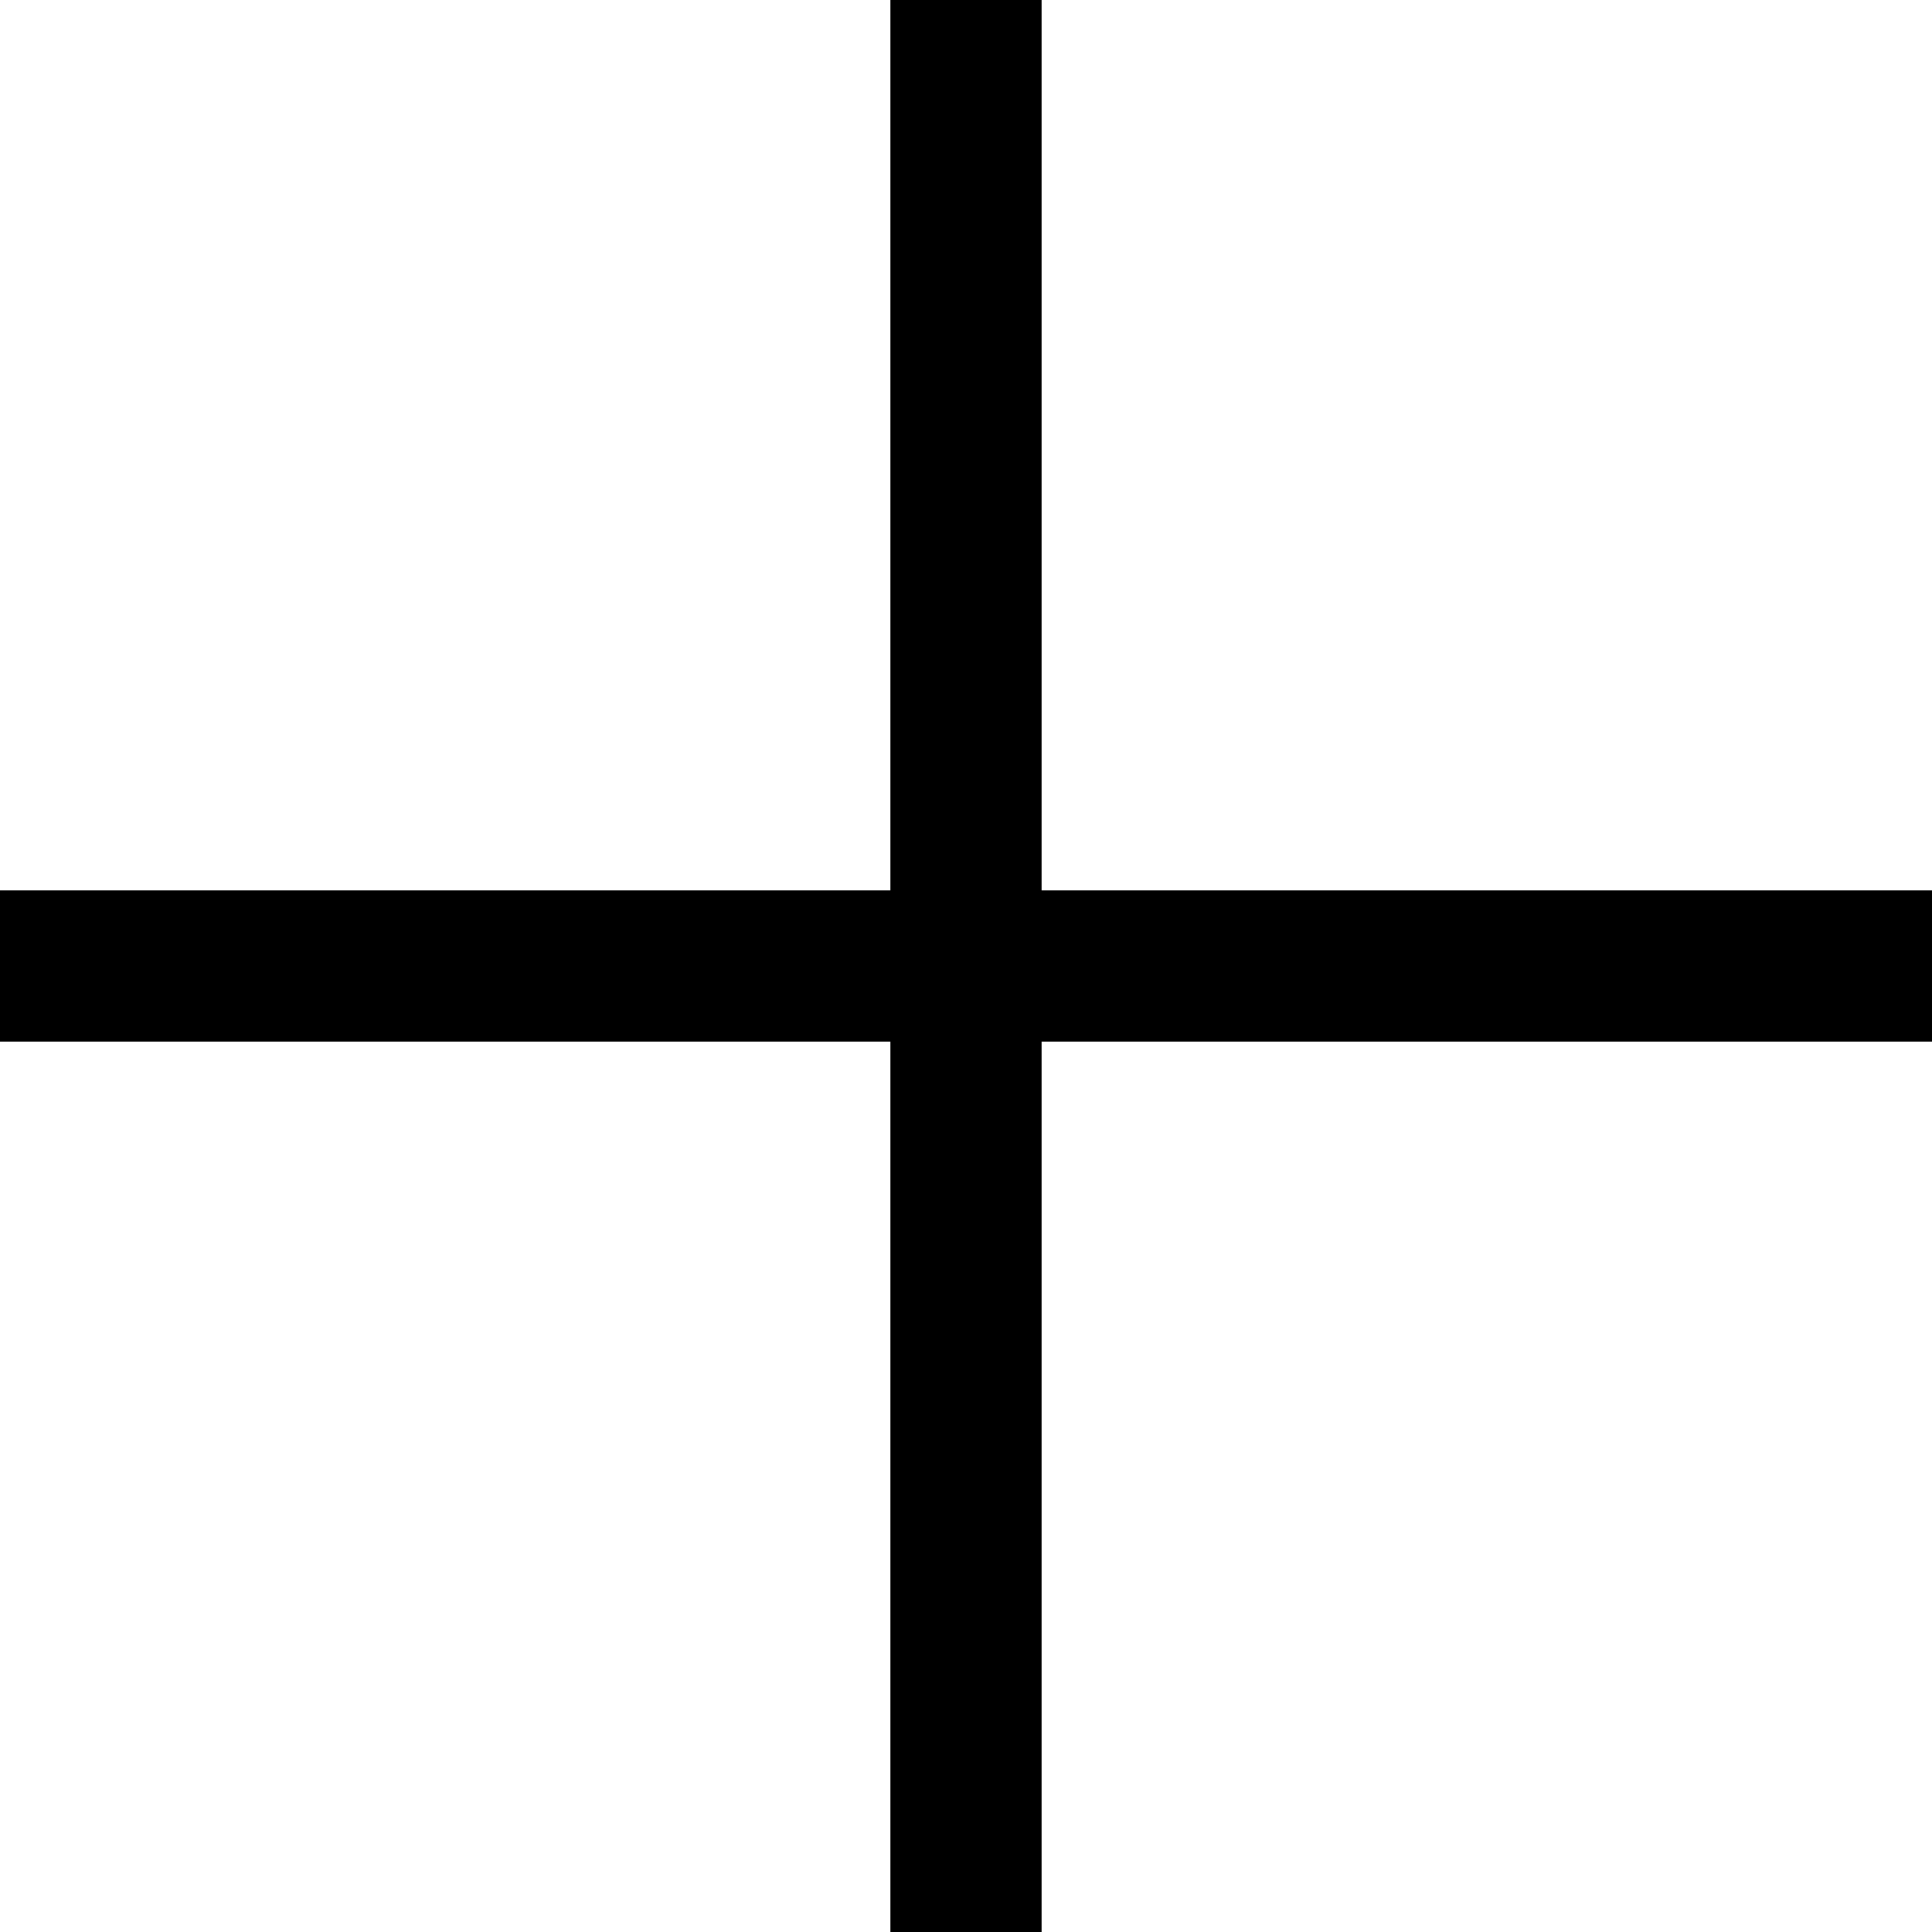
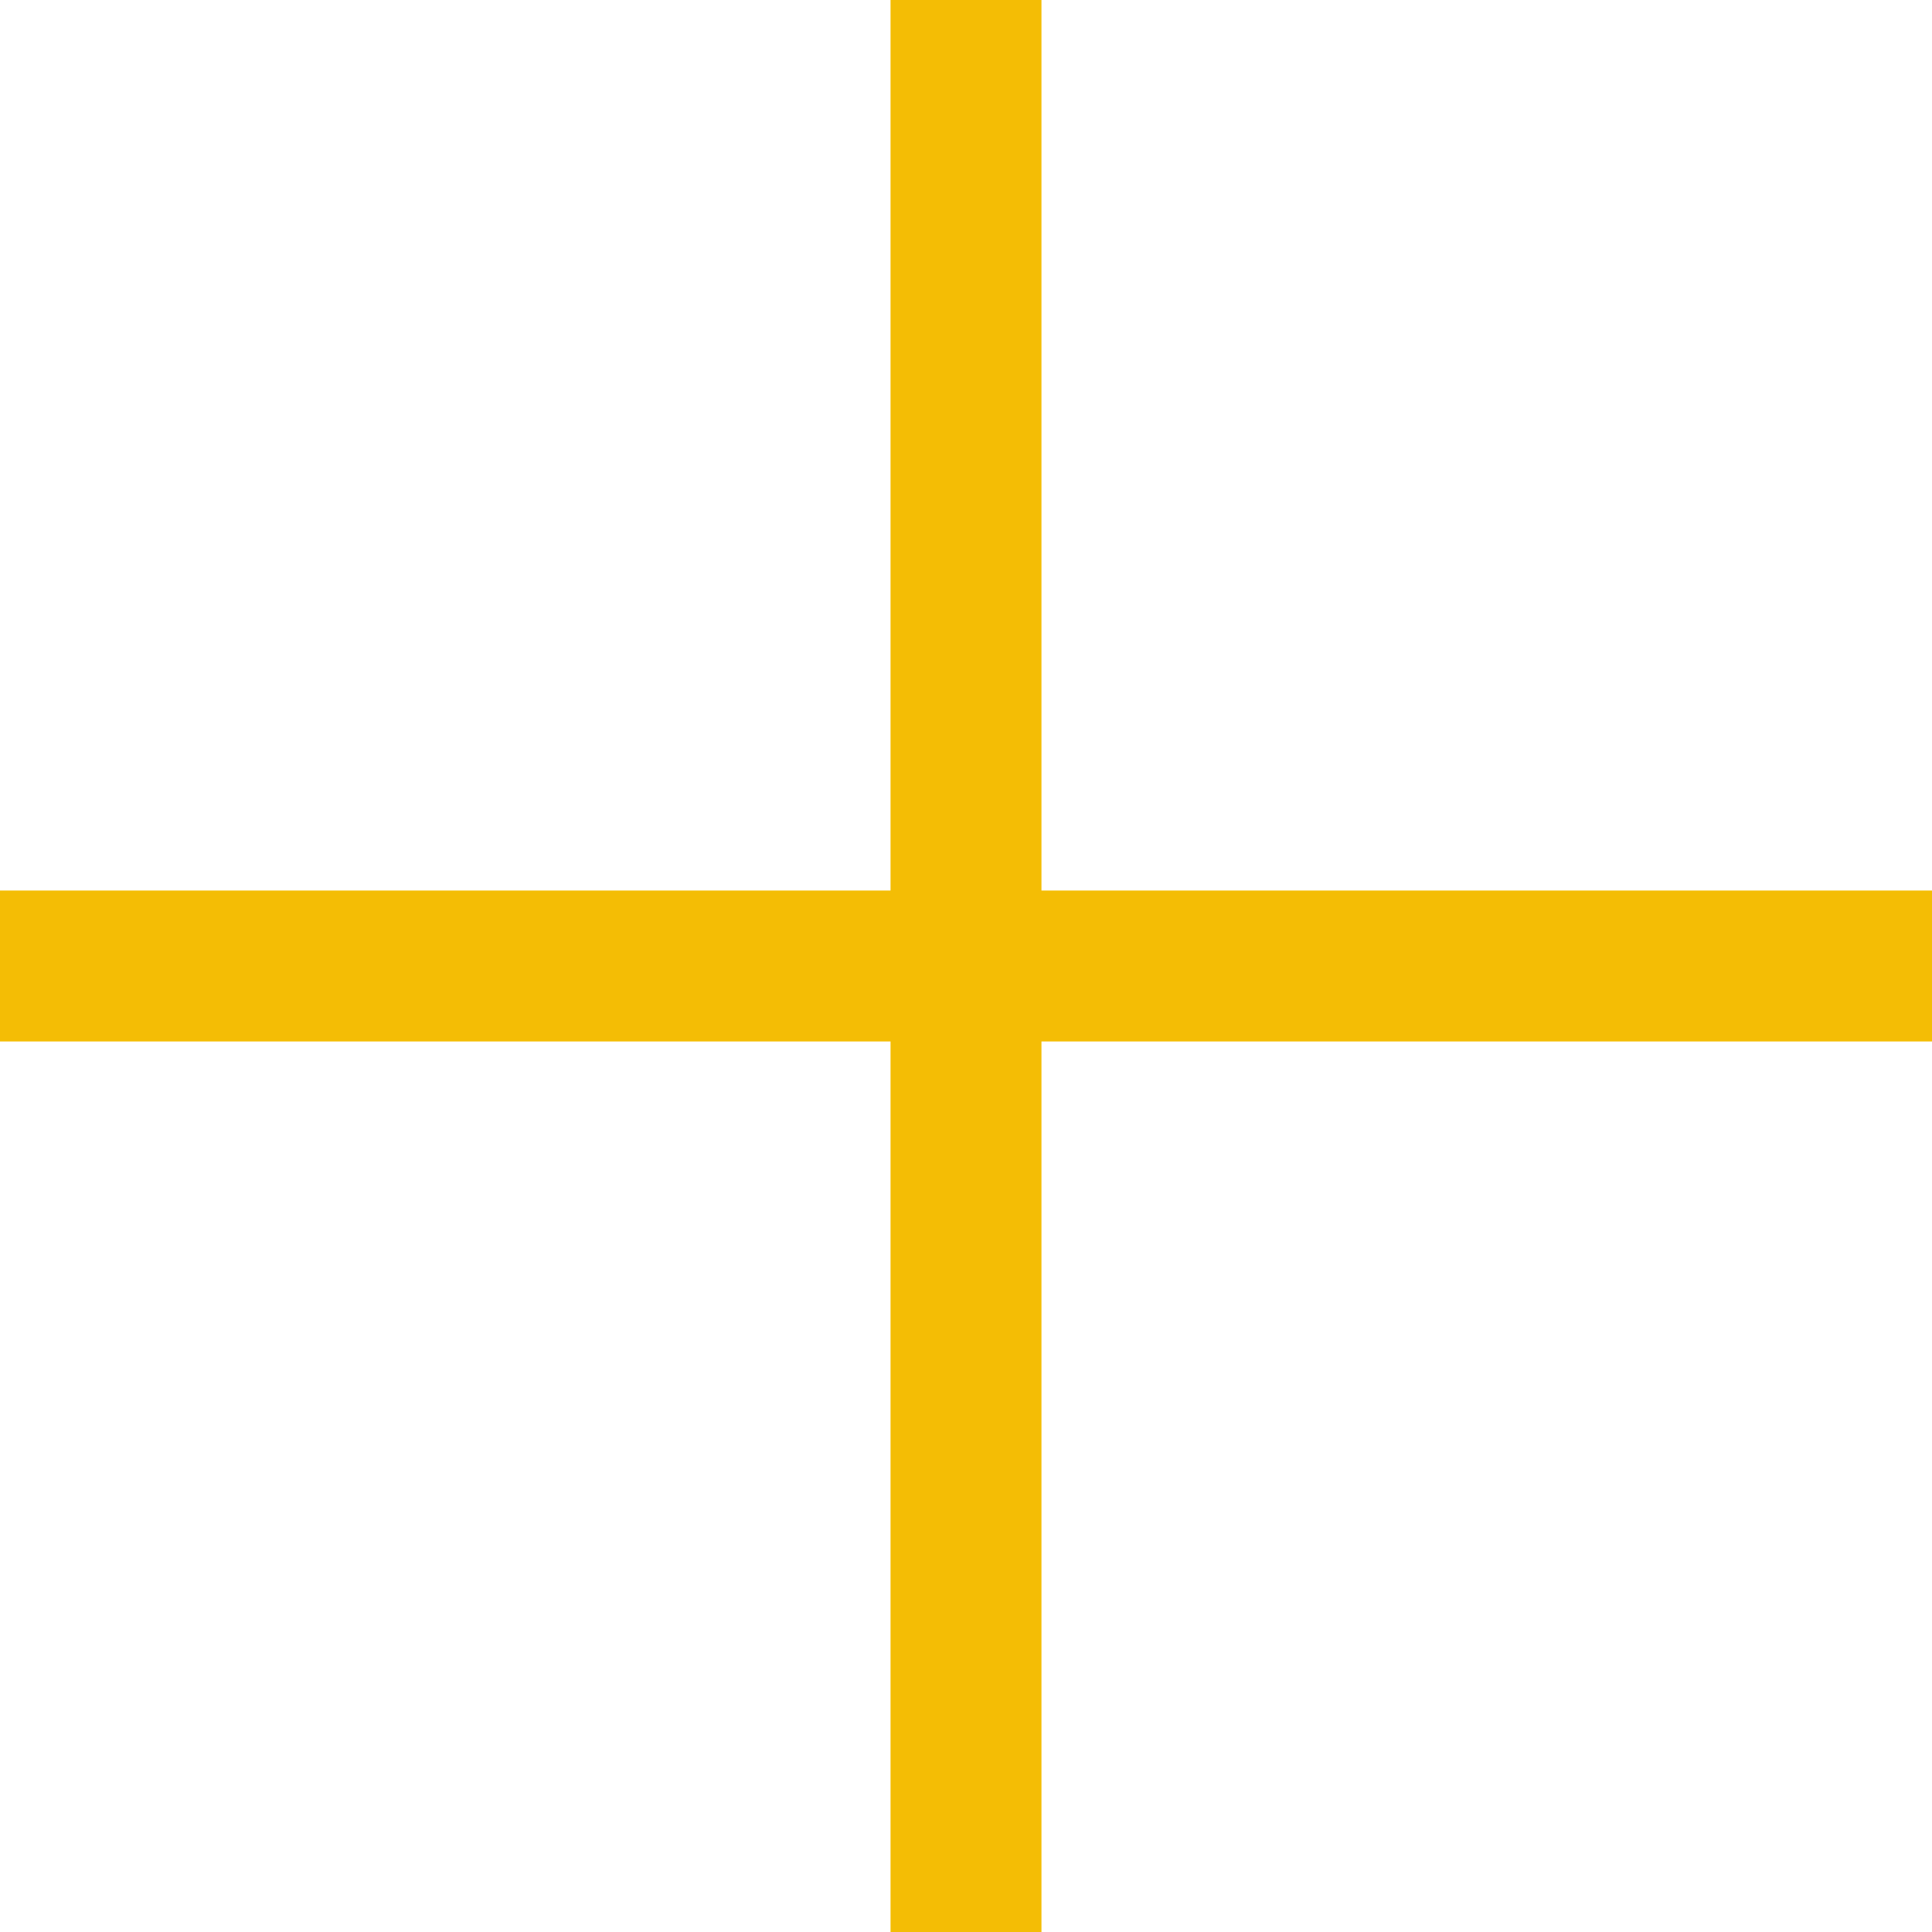
- <svg xmlns="http://www.w3.org/2000/svg" version="1.1" id="Capa_1" x="0px" y="0px" viewBox="0 0 512 512" style="enable-background:new 0 0 512 512;" xml:space="preserve">
+ <svg xmlns="http://www.w3.org/2000/svg" version="1.1" fill="#F4BD05" id="Capa_1" x="0px" y="0px" viewBox="0 0 512 512" style="enable-background:new 0 0 512 512;" xml:space="preserve">
  <g>
    <g>
      <polygon points="276,236 276,0 236,0 236,236 0,236 0,276 236,276 236,512 276,512 276,276 512,276 512,236   " />
    </g>
  </g>
  <g>
</g>
  <g>
</g>
  <g>
</g>
  <g>
</g>
  <g>
</g>
  <g>
</g>
  <g>
</g>
  <g>
</g>
  <g>
</g>
  <g>
</g>
  <g>
</g>
  <g>
</g>
  <g>
</g>
  <g>
</g>
  <g>
</g>
</svg>
